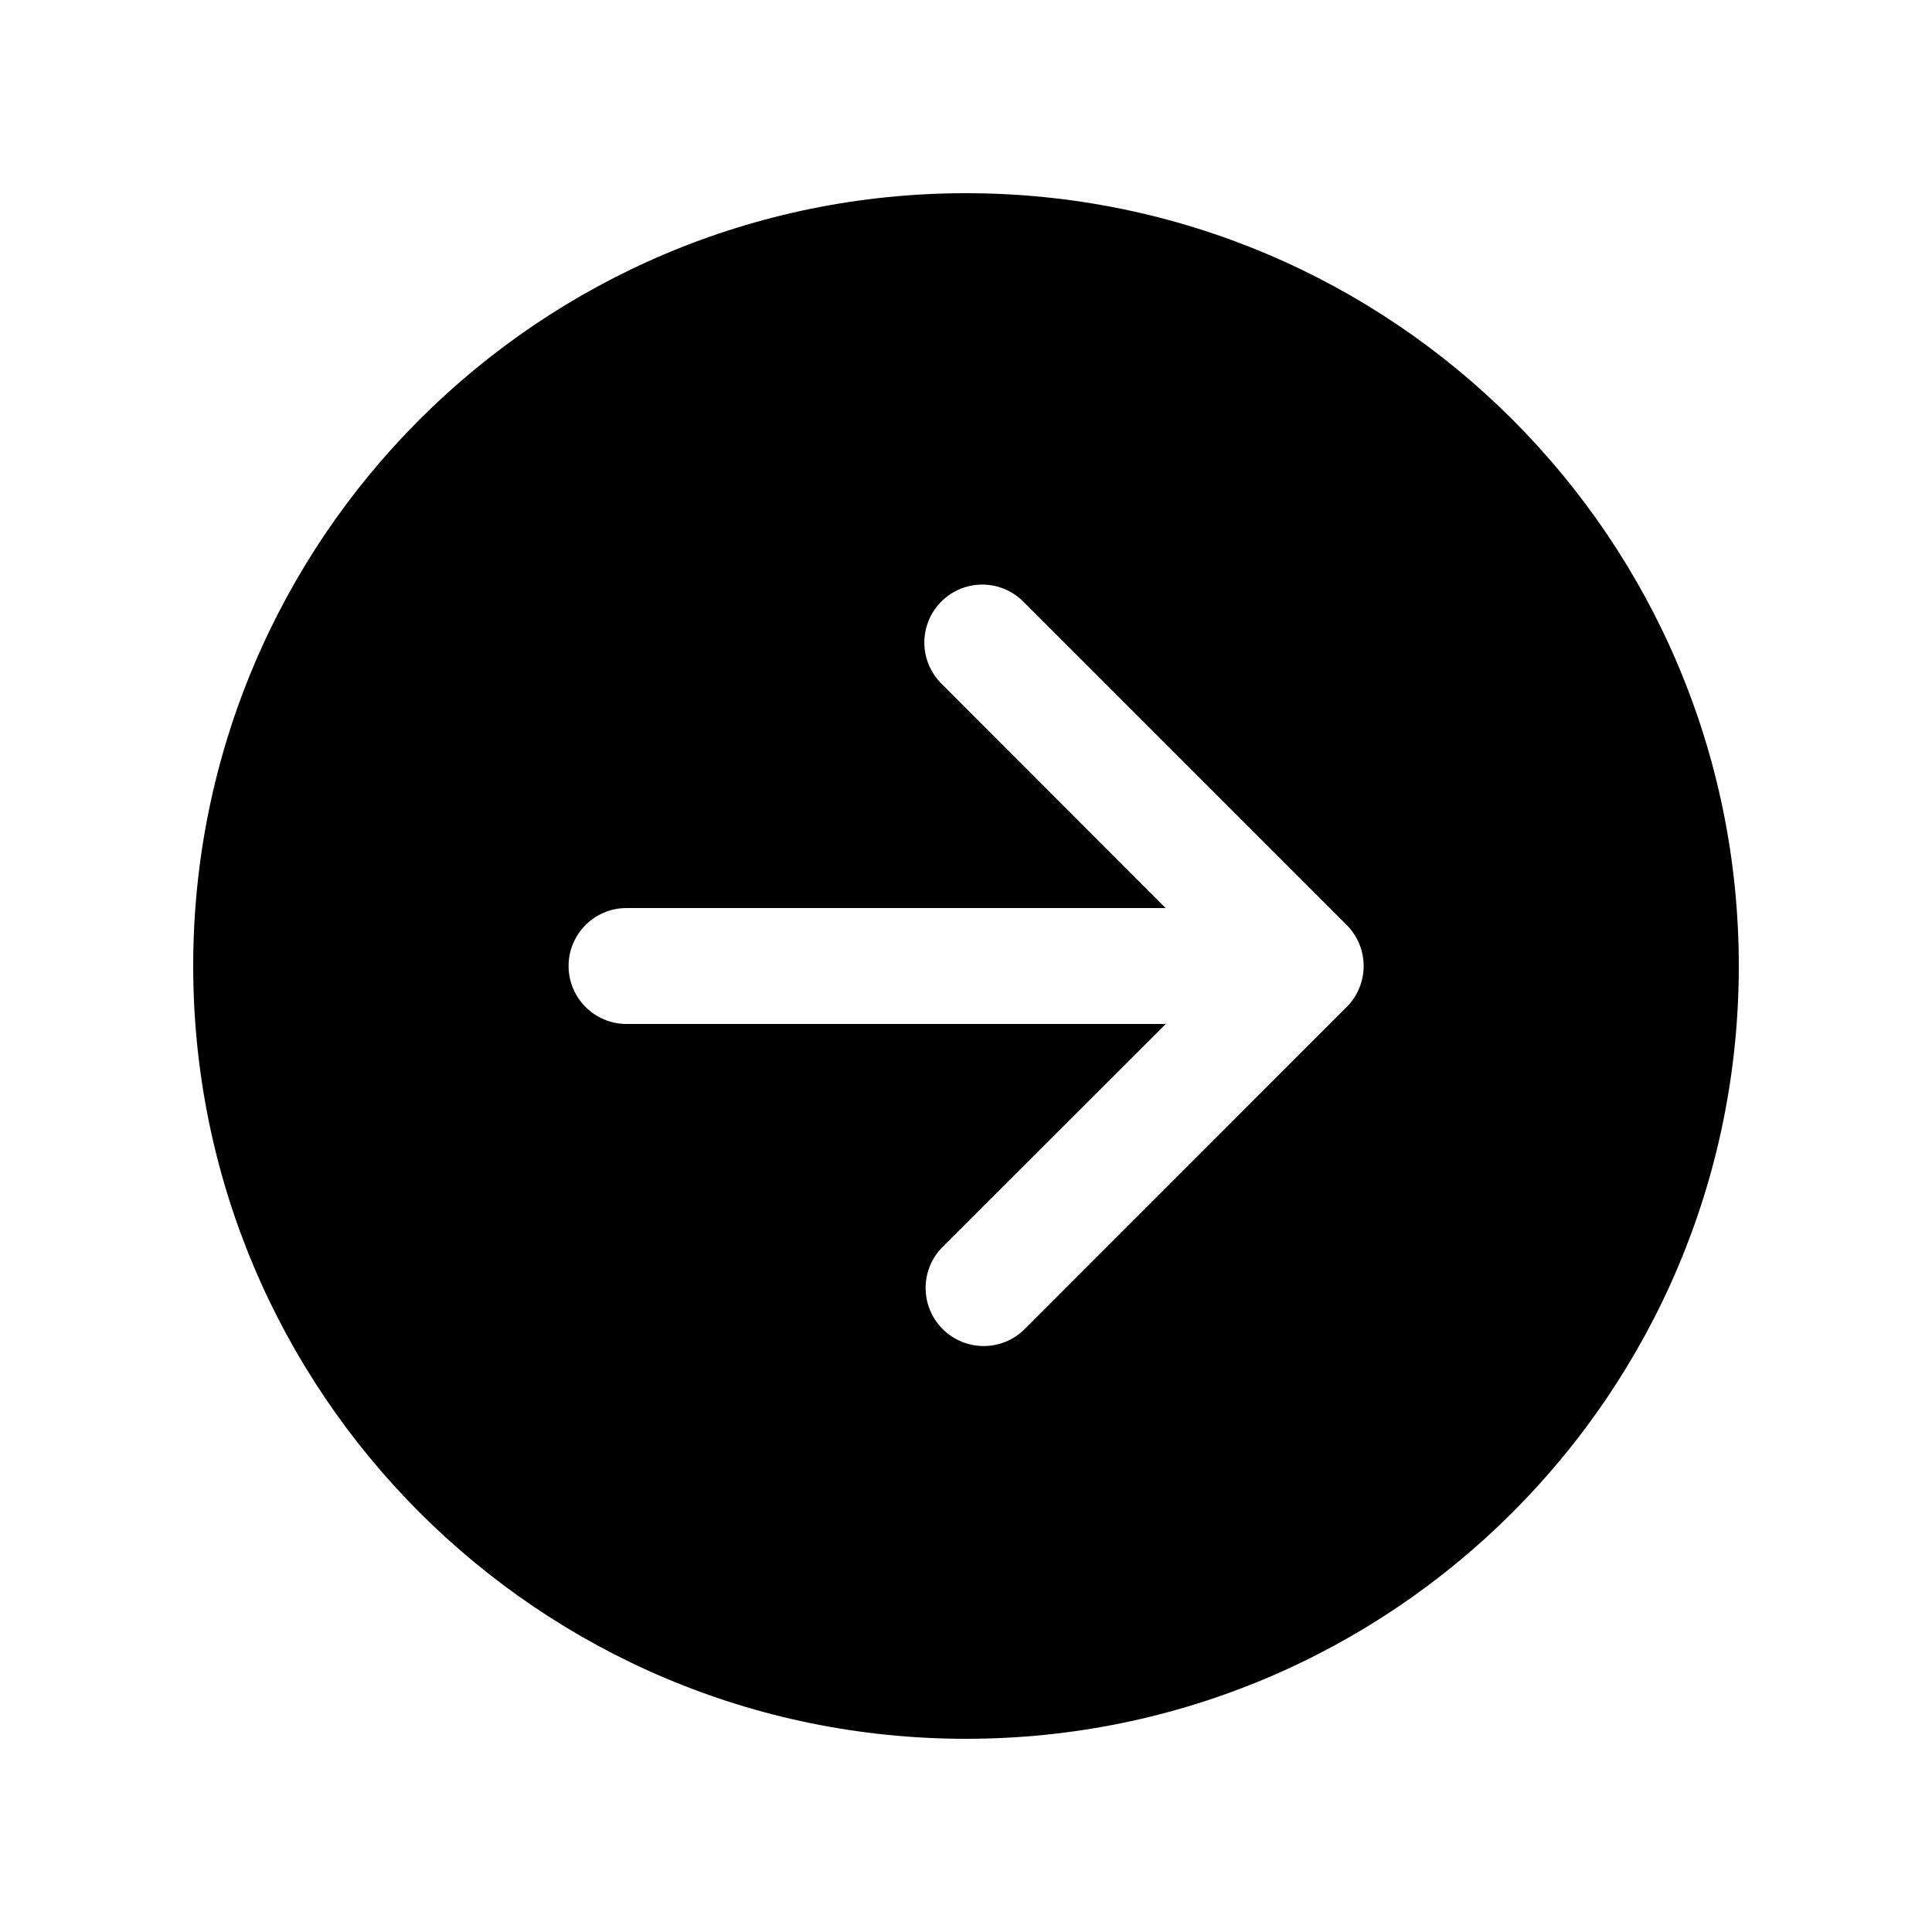
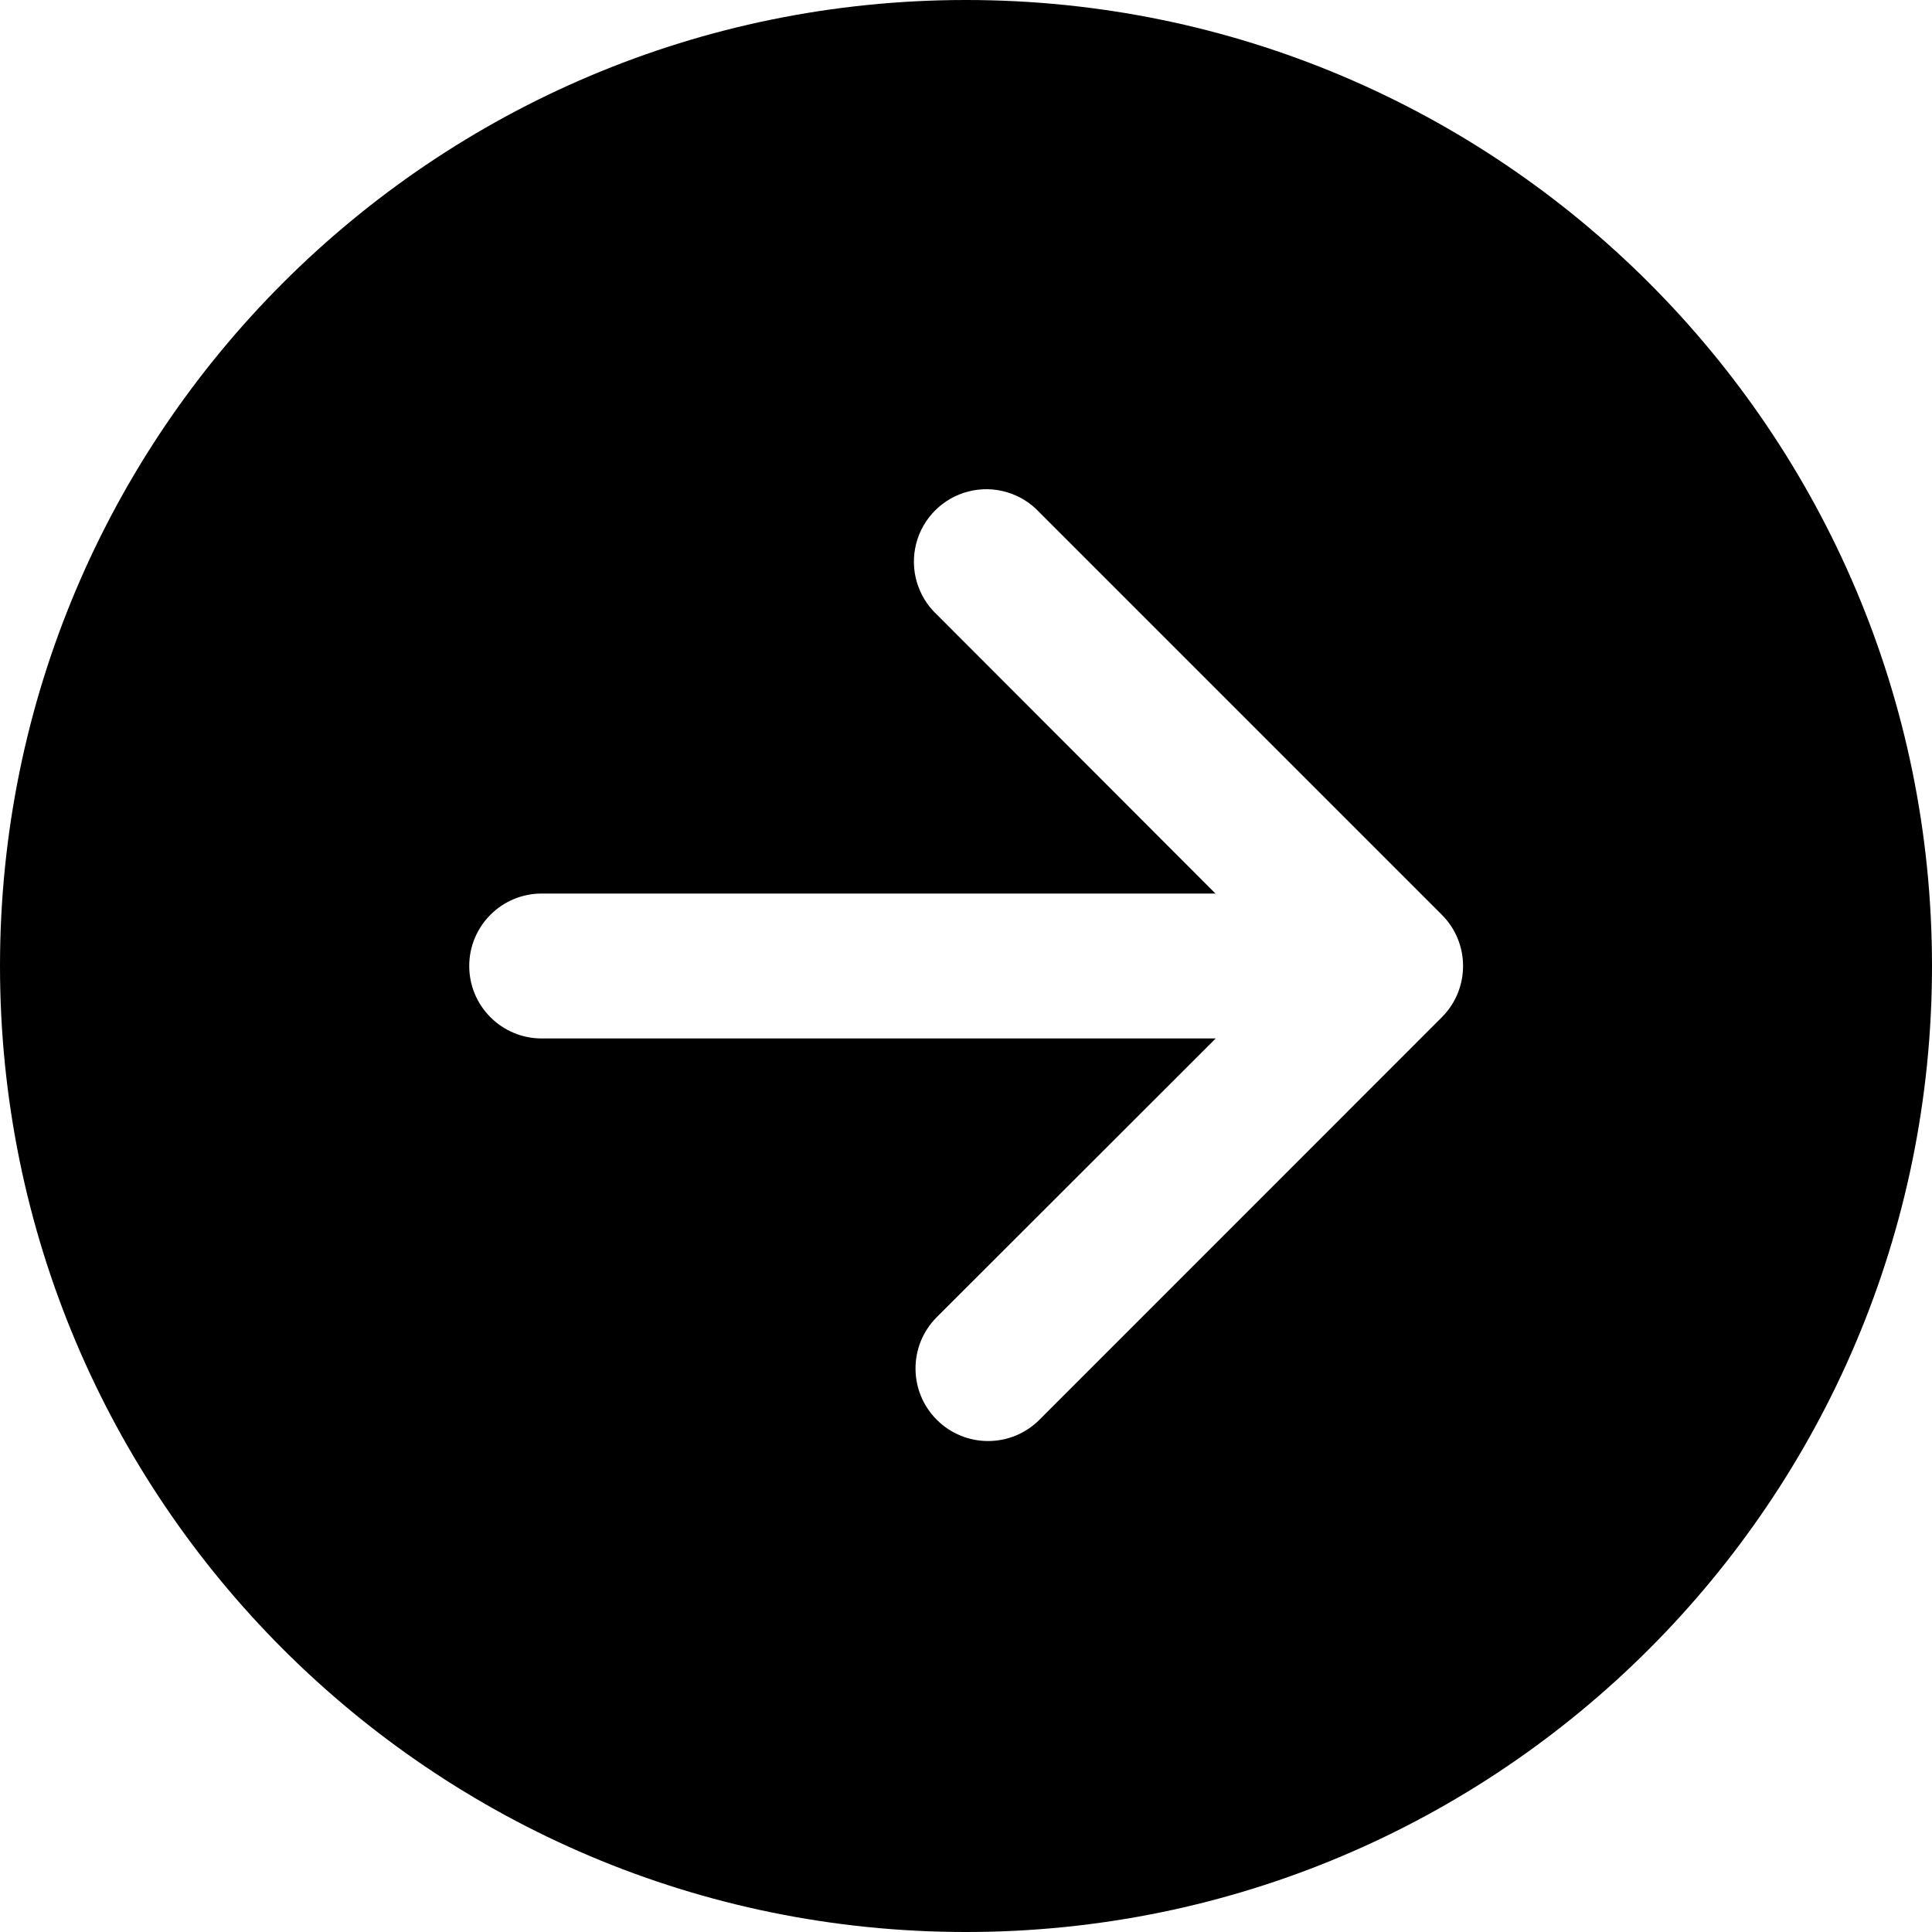
- <svg xmlns="http://www.w3.org/2000/svg" viewBox="0 0 20 20">
-   <path fill="#000" fill-rule="evenodd" d="M18 10a8 8 0 1 0-16 0 8 8 0 0 0 16 0m-11.514.6a.6.6 0 1 1 0-1.2h5.58L9.759 7.09a.6.6 0 1 1 .849-.847l3.333 3.333a.6.6 0 0 1 0 .848l-3.333 3.334a.601.601 0 0 1-.85-.85l2.31-2.308" />
+ <svg xmlns="http://www.w3.org/2000/svg" viewBox="0 0 16 16">
+   <path fill="#000" fill-rule="evenodd" d="M16 8A8 8 0 1 0 0 8a8 8 0 0 0 16 0m-11.514.6a.6.6 0 1 1 0-1.2h5.58L7.759 5.09a.6.6 0 1 1 .849-.847l3.333 3.333a.6.6 0 0 1 0 .848l-3.333 3.334a.601.601 0 0 1-.85-.85l2.31-2.308" />
</svg>
